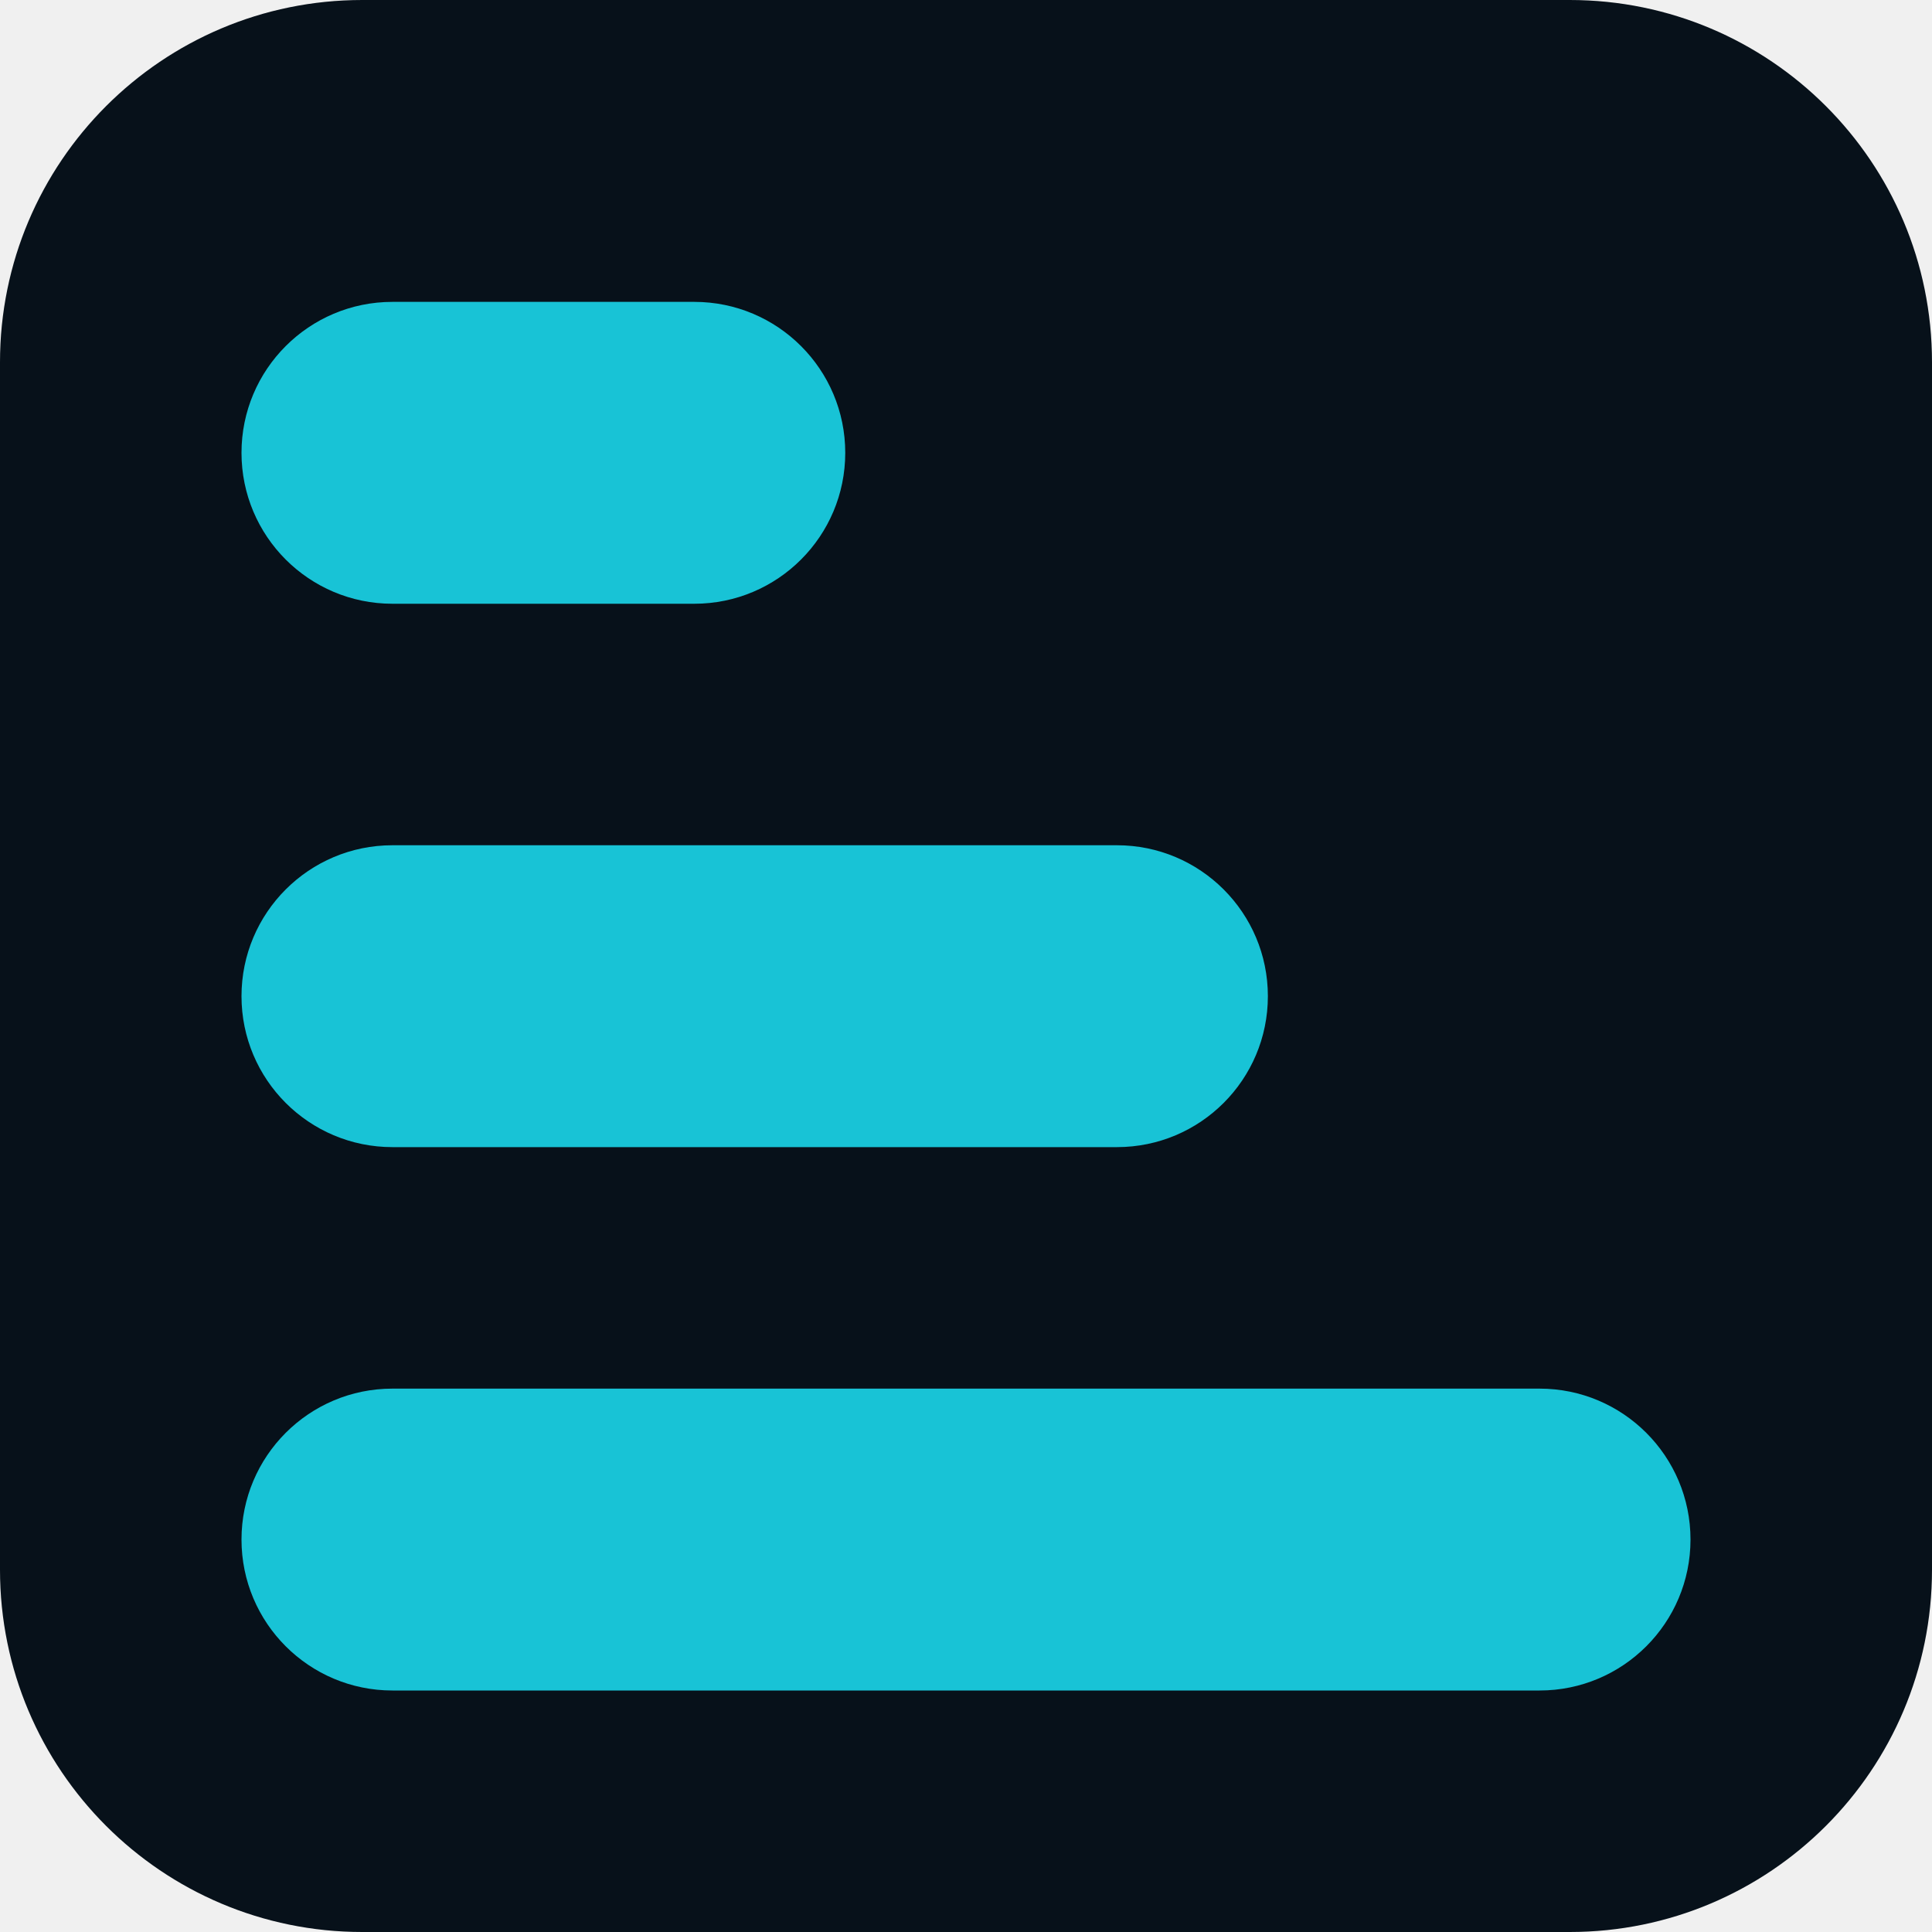
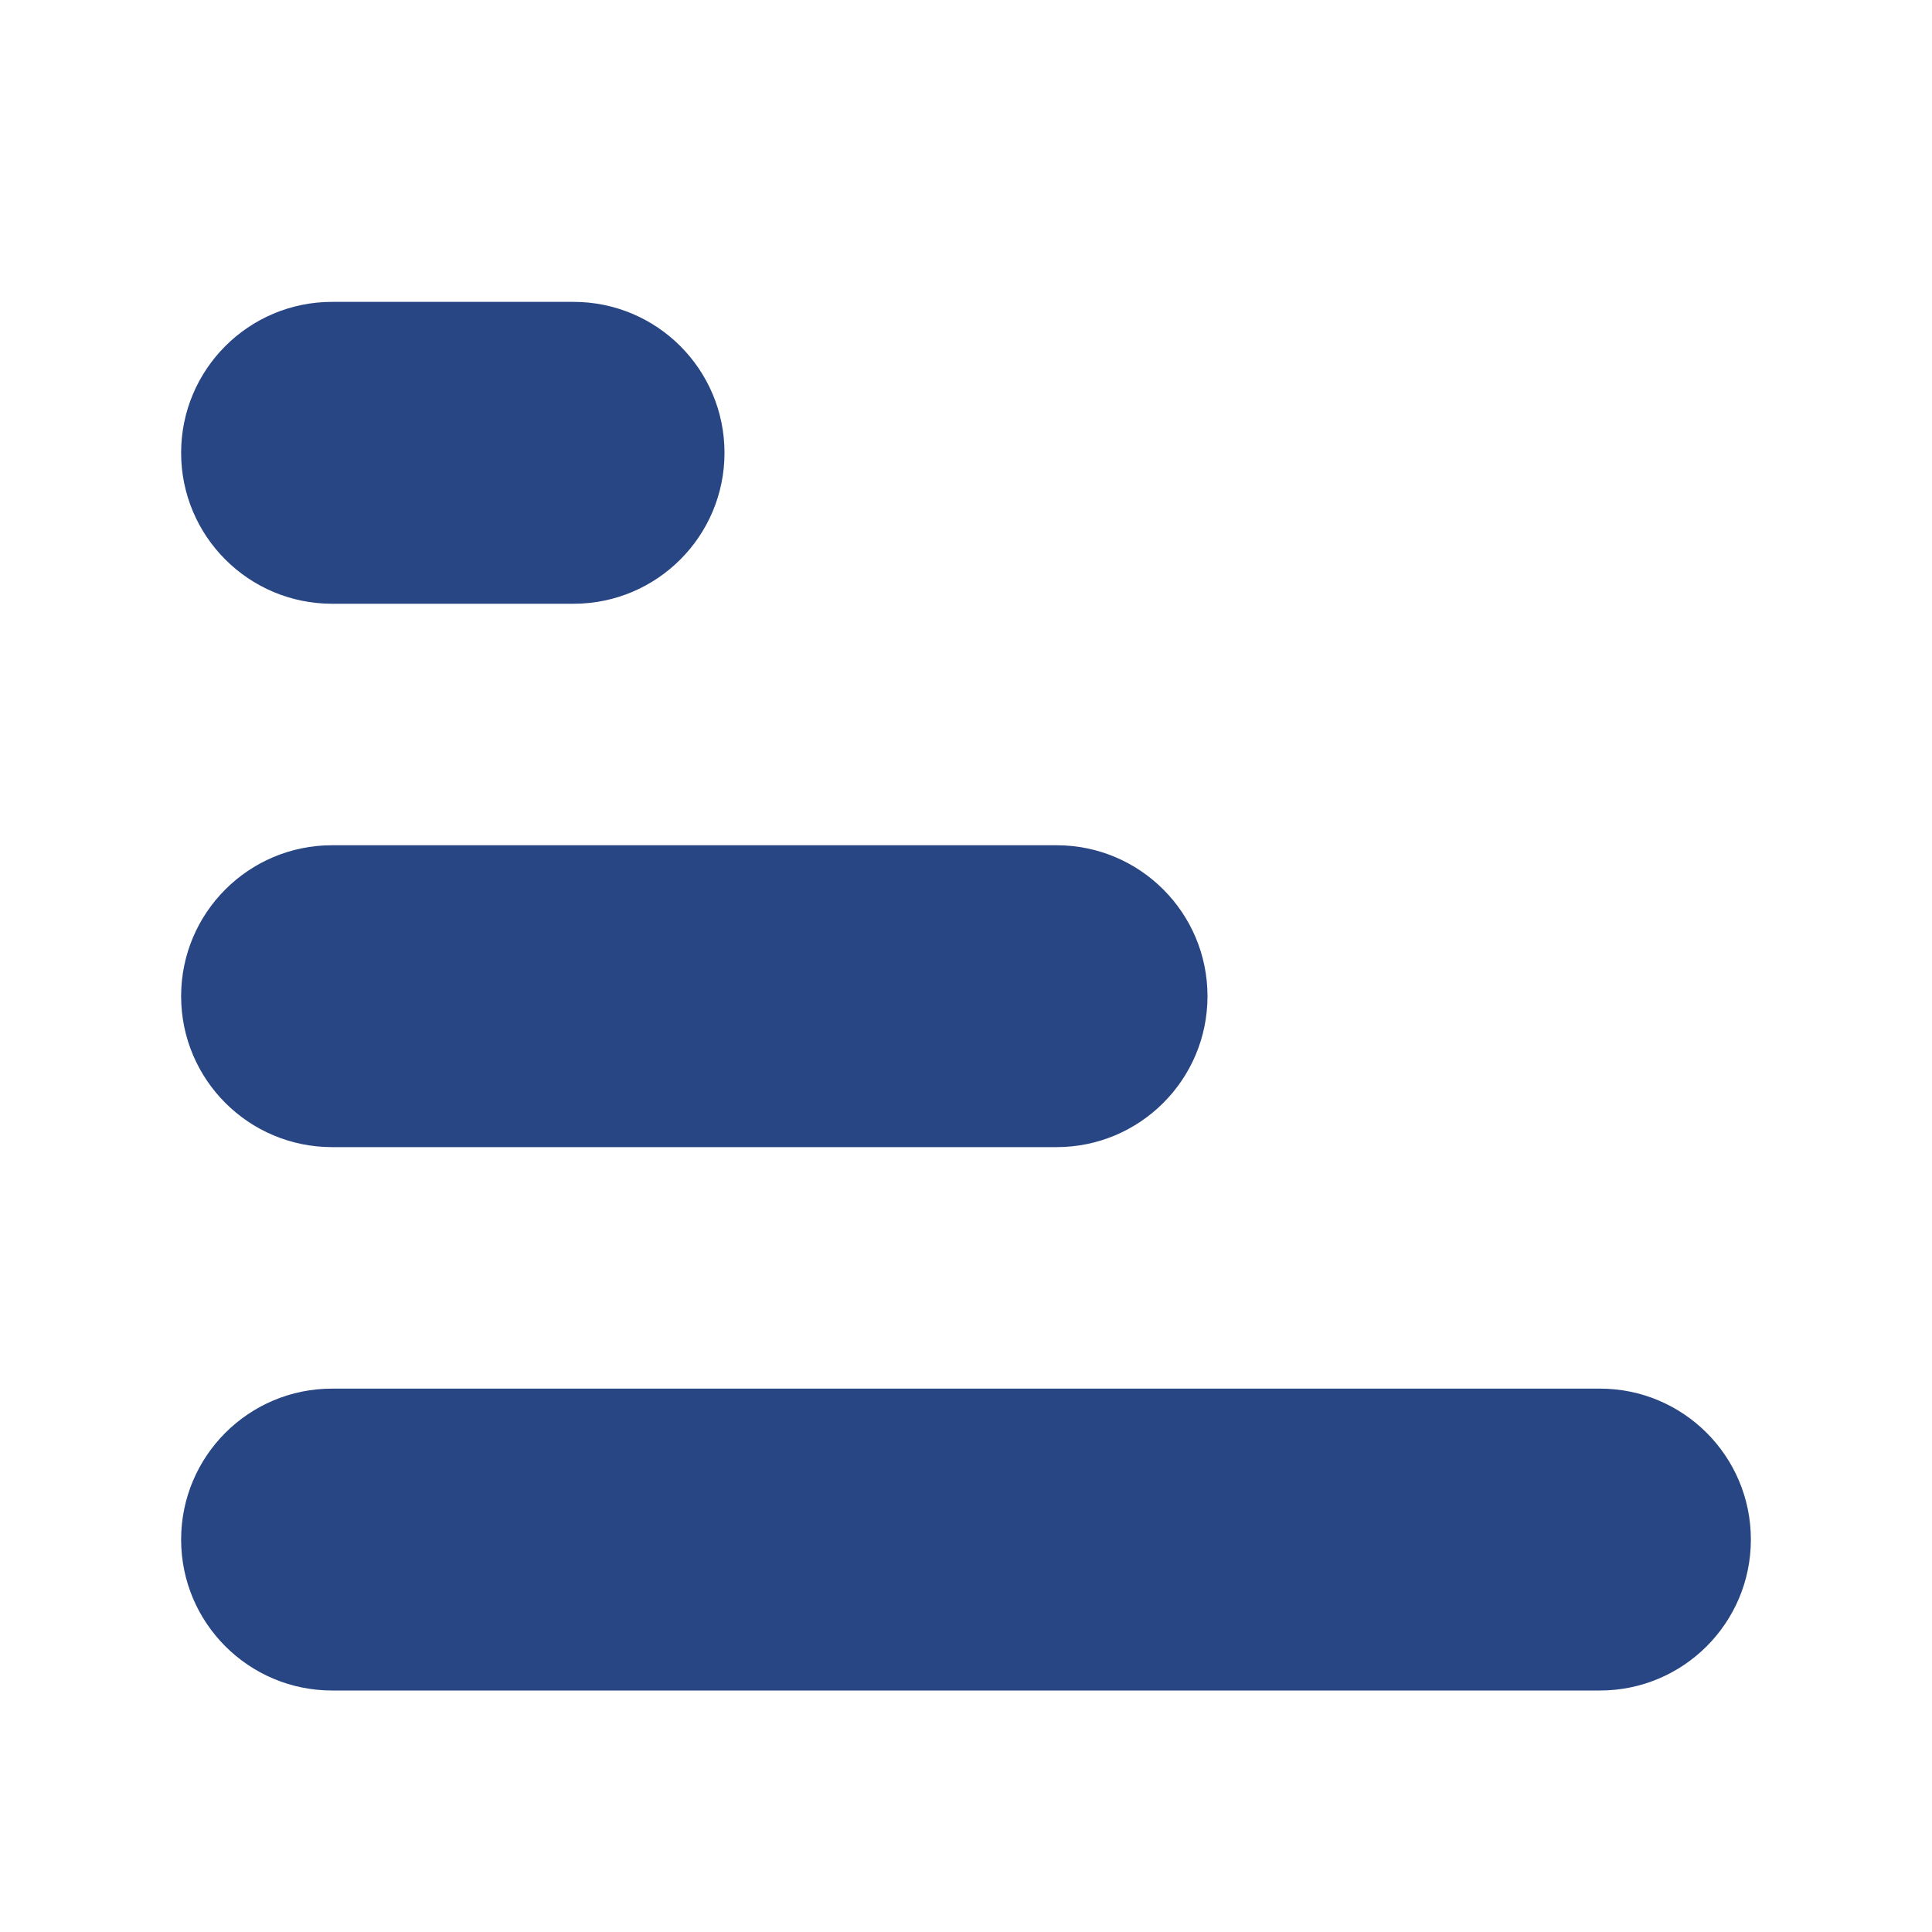
<svg xmlns="http://www.w3.org/2000/svg" viewBox="0 0 32 32" fill="none">
-   <rect width="32" height="32" rx="6" fill="#07111A" />
-   <rect x="4" y="5" width="10" height="5" rx="2.5" fill="#18C3D6" />
-   <rect x="4" y="14" width="17" height="5" rx="2.5" fill="#18C3D6" />
-   <rect x="4" y="23" width="24" height="5" rx="2.5" fill="#18C3D6" />
+   <rect width="32" height="32" fill="white" />
+   <rect x="3" y="5" width="9" height="5" rx="2.5" fill="#284684" />
+   <rect x="3" y="14" width="17" height="5" rx="2.5" fill="#284684" />
+   <rect x="3" y="23" width="26" height="5" rx="2.5" fill="#284684" />
</svg>
